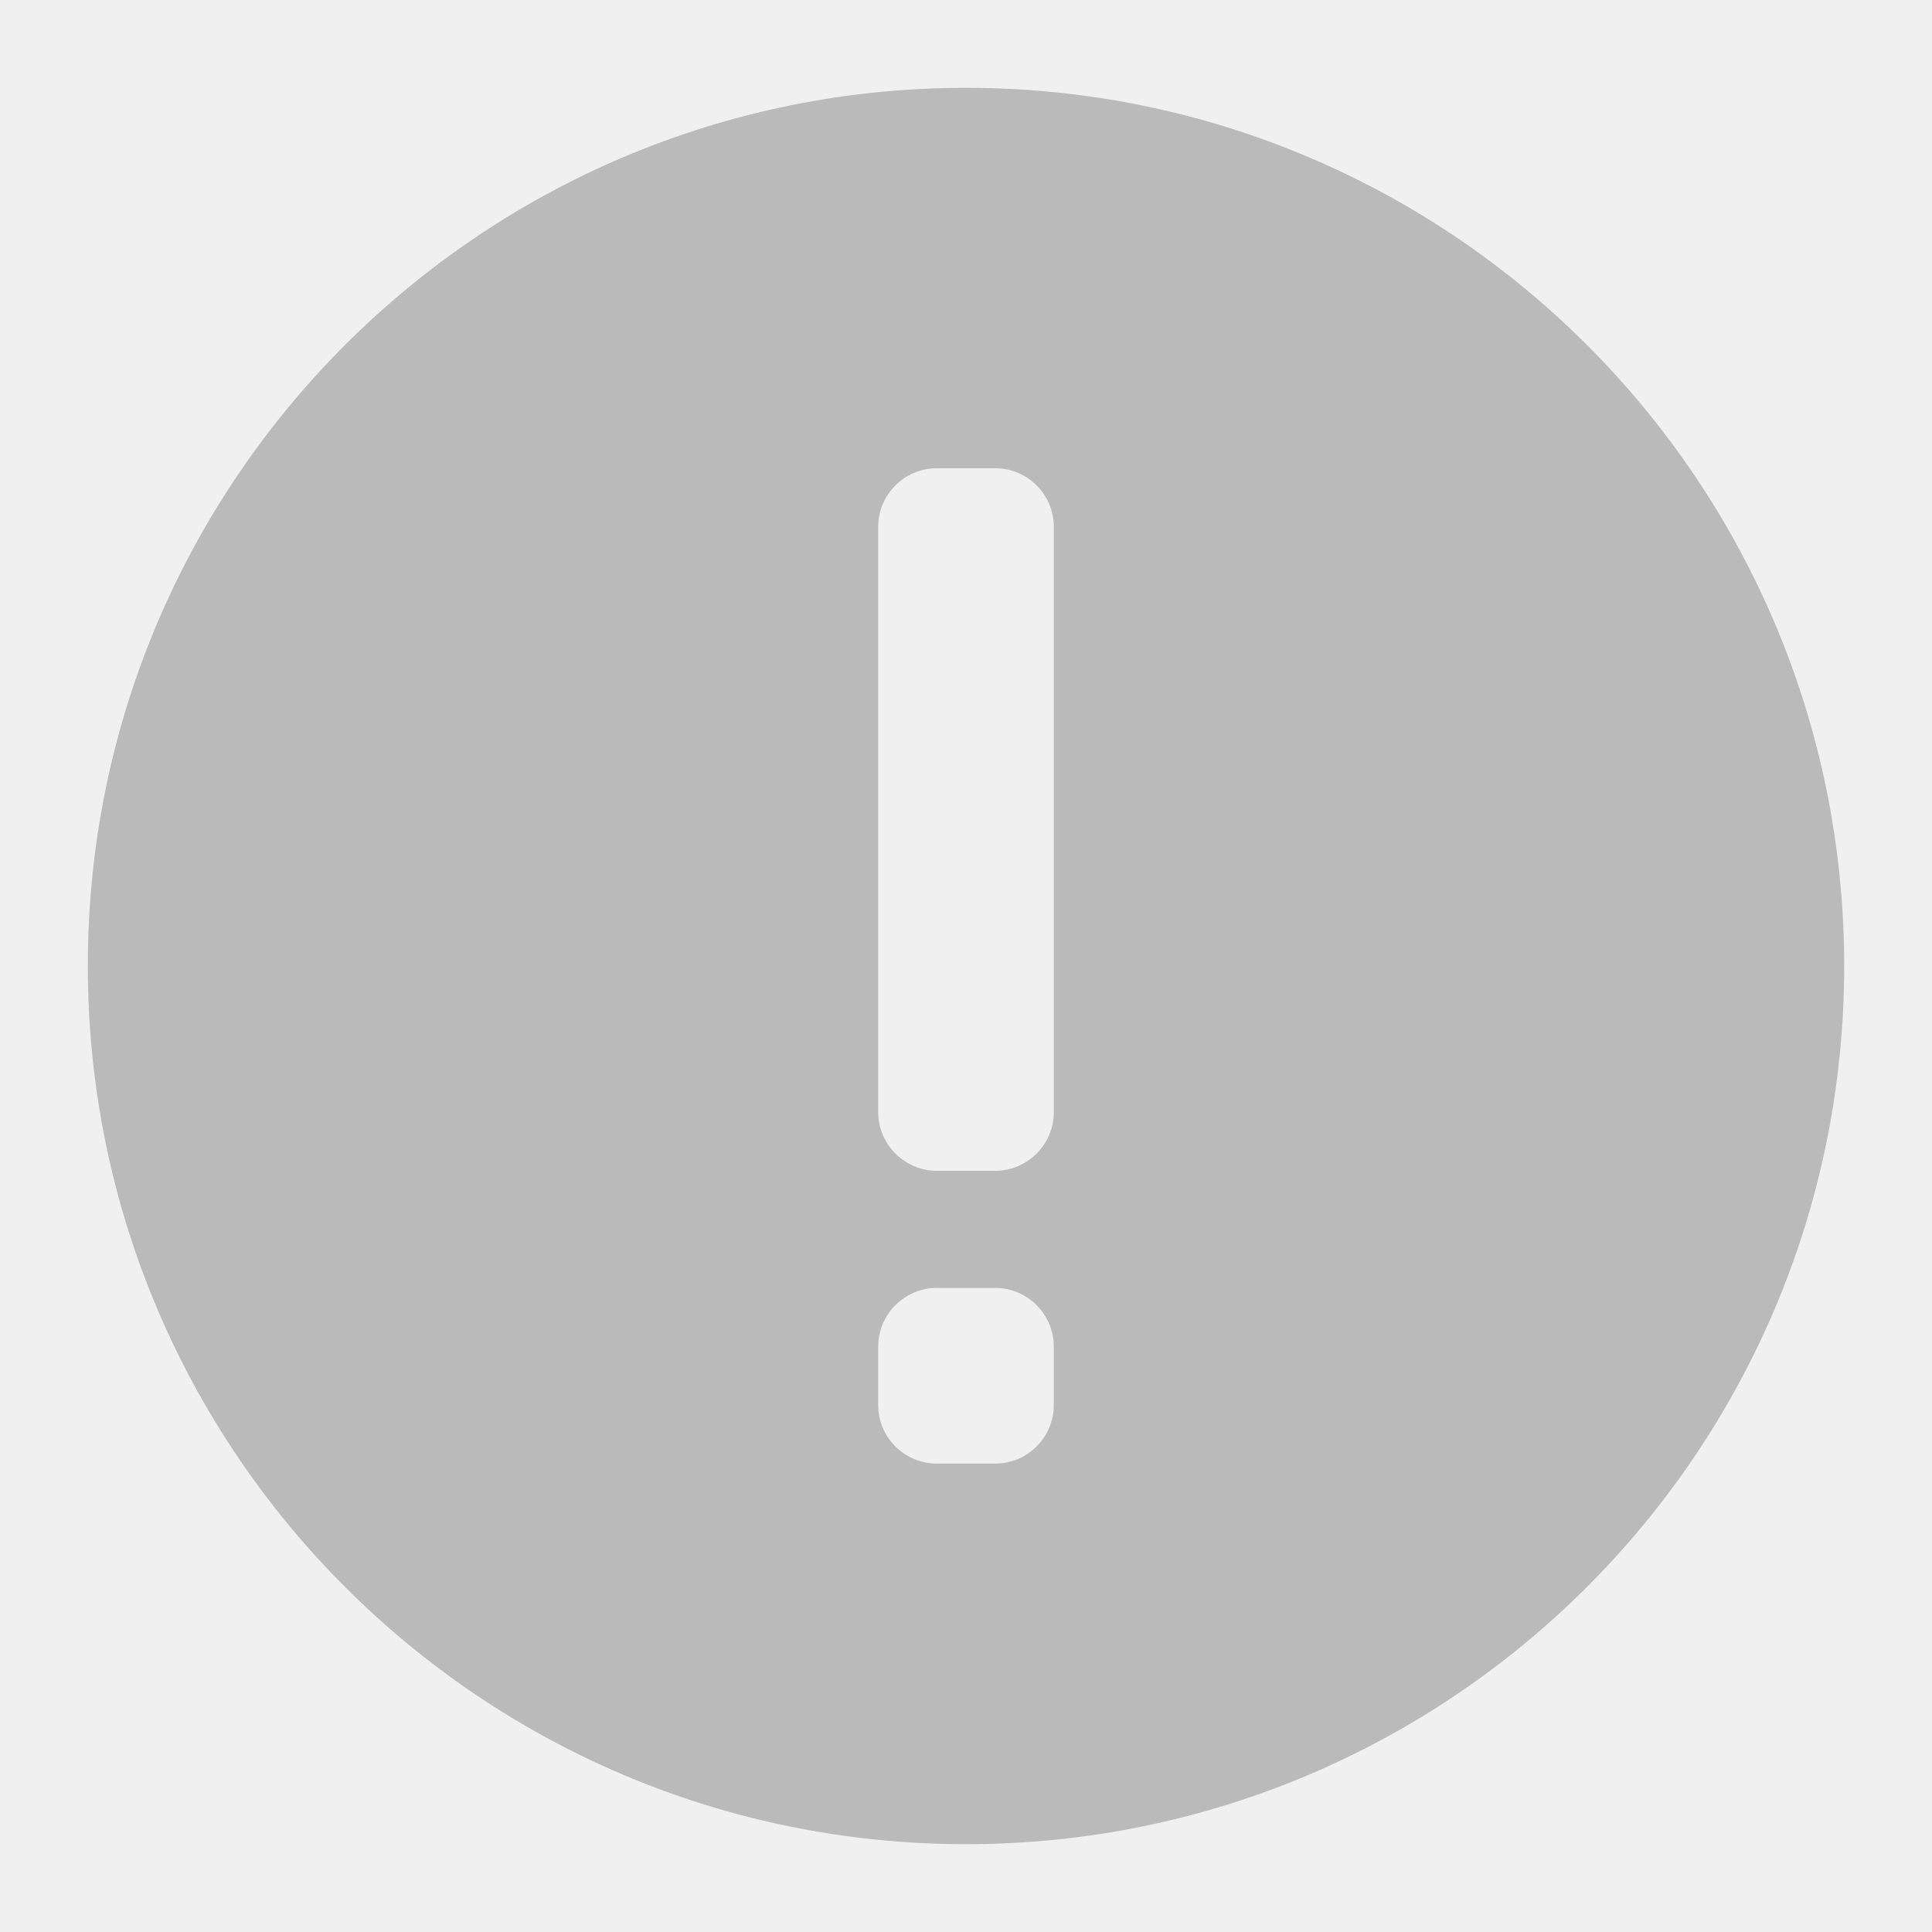
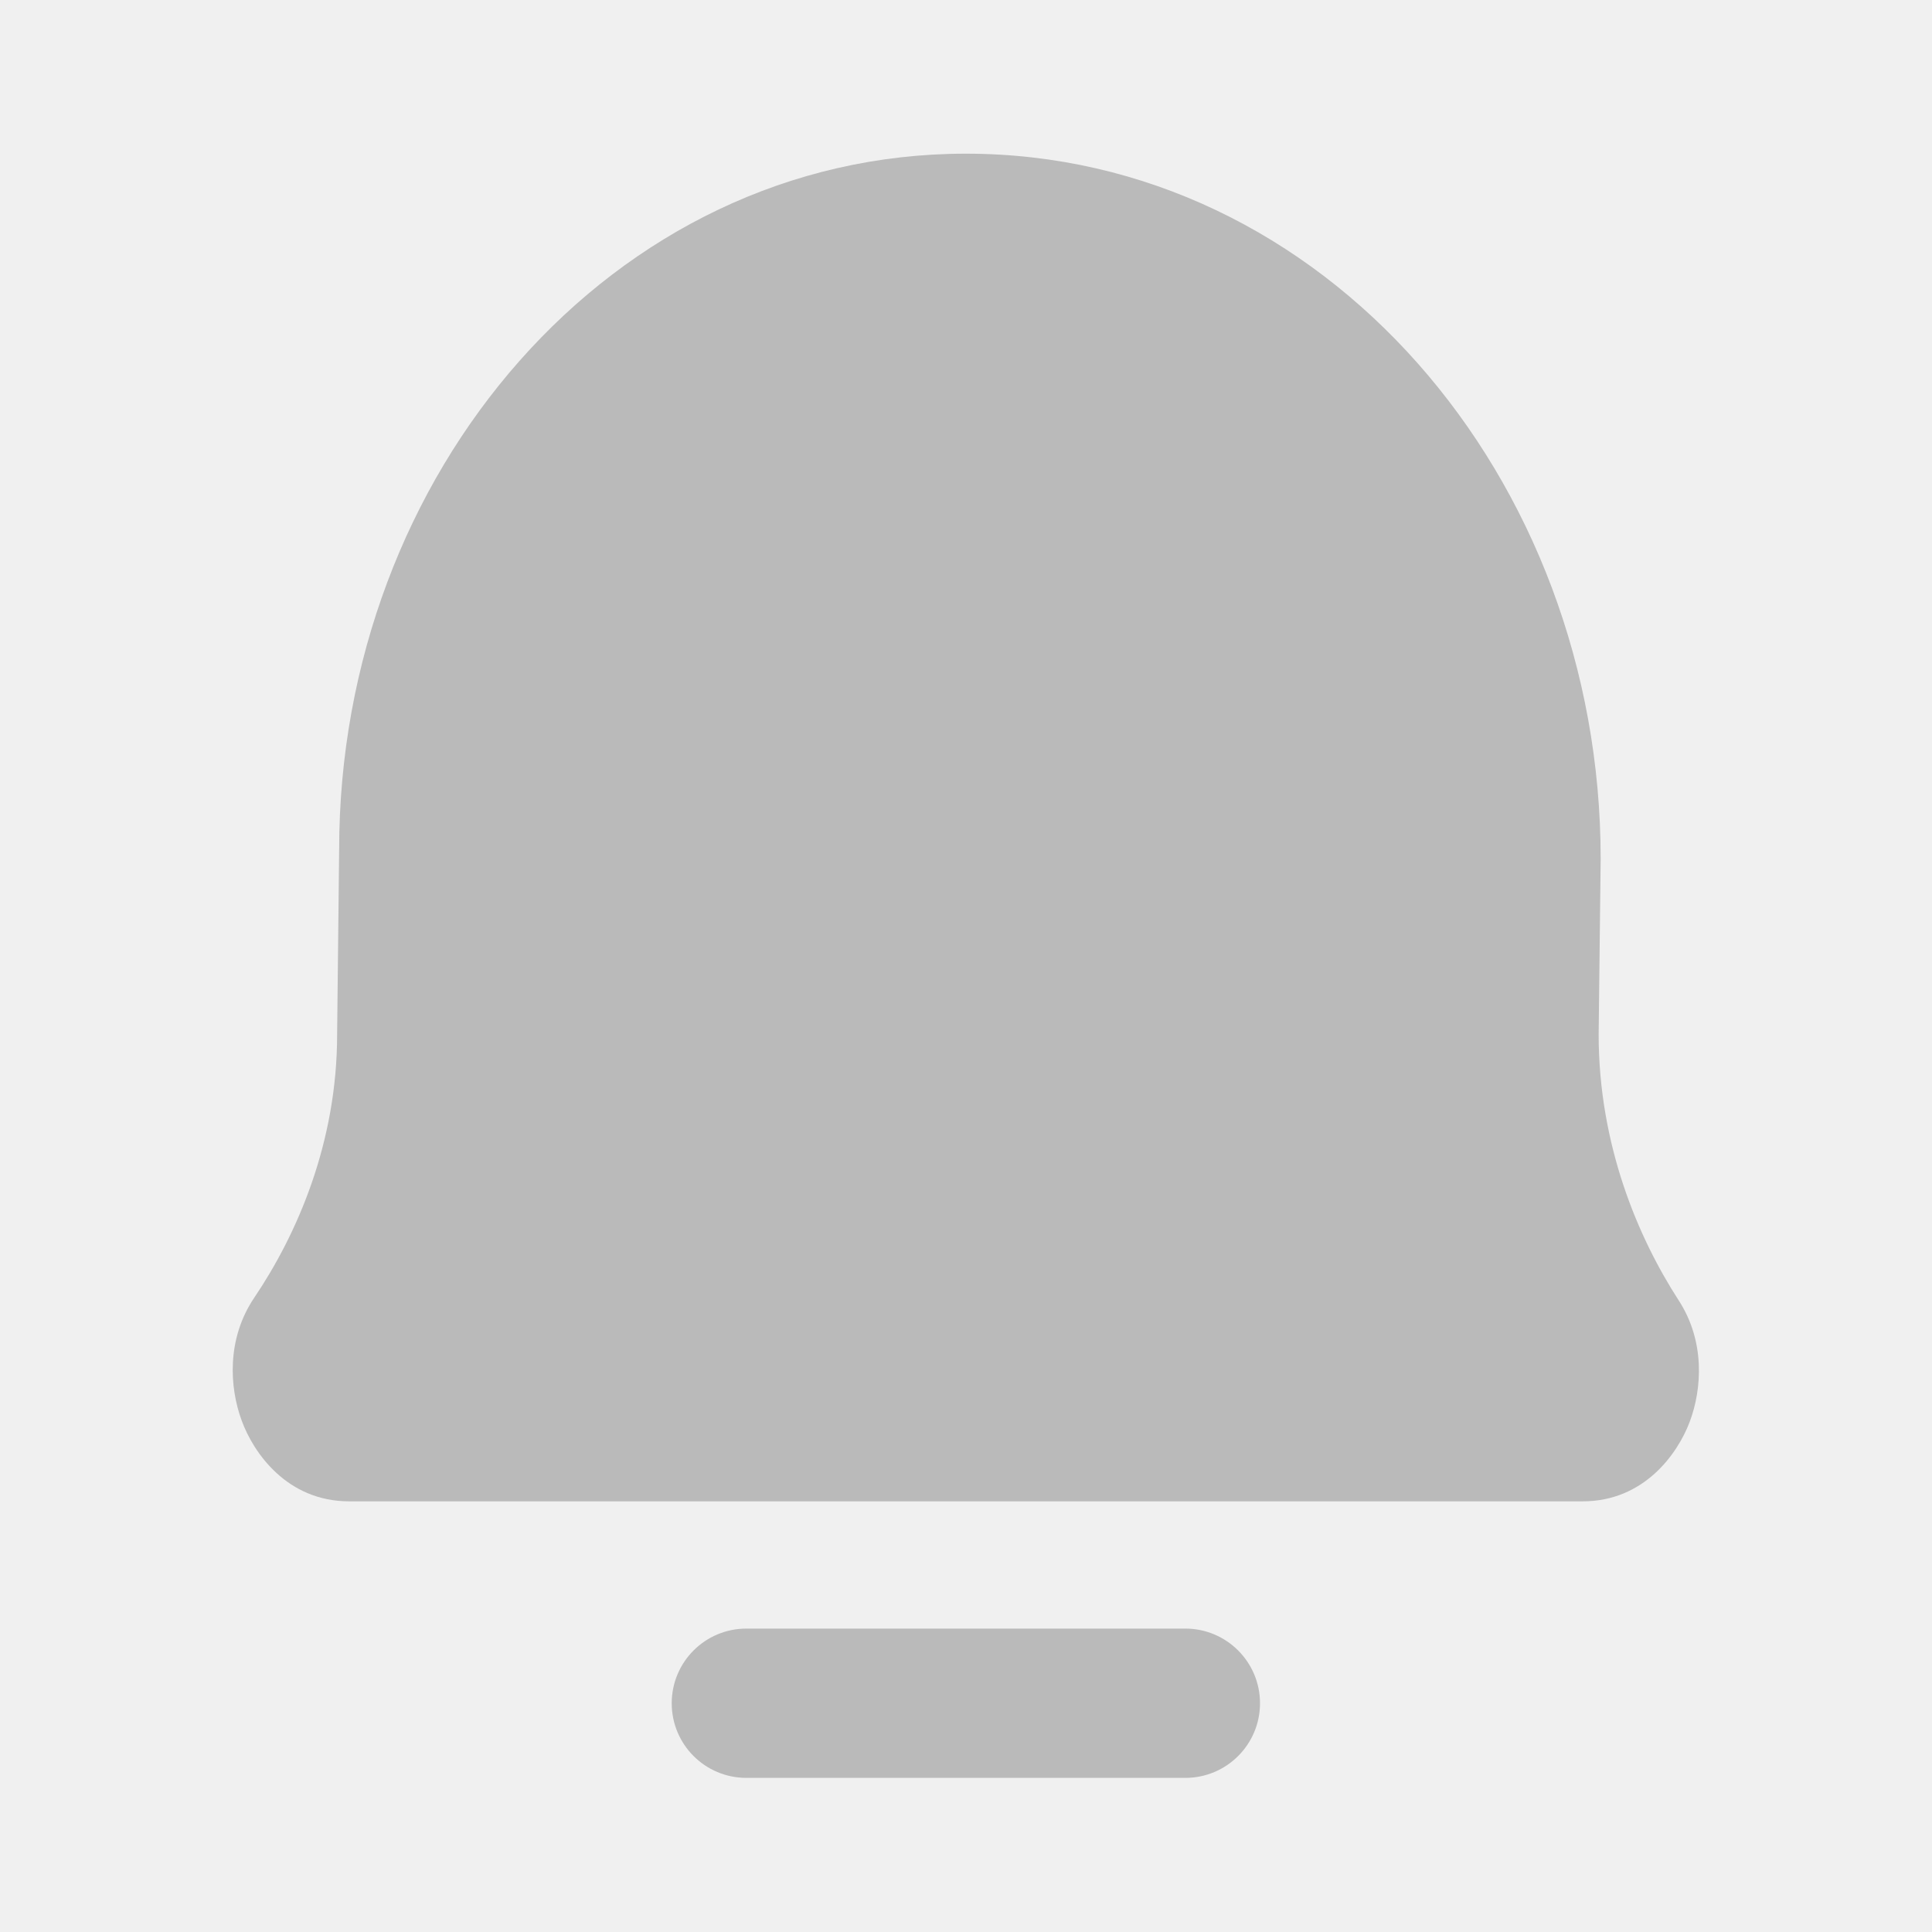
<svg xmlns="http://www.w3.org/2000/svg" width="22" height="22" viewBox="0 0 22 22" fill="none">
-   <path fill-rule="evenodd" clip-rule="evenodd" d="M12 12.665C12 13.031 11.7 13.332 11.334 13.332H10.666C10.301 13.332 10 13.031 10 12.665V5.998C10 5.632 10.301 5.332 10.666 5.332H11.334C11.7 5.332 12 5.632 12 5.998V12.665ZM12 16C12 16.367 11.7 16.666 11.334 16.666H10.666C10.301 16.666 10 16.367 10 16V15.334C10 14.967 10.301 14.666 10.666 14.666H11.334C11.7 14.666 12 14.967 12 15.334V16ZM11 1C5.476 1 1 5.476 1 11C1 16.522 5.476 21 11 21C16.524 21 21 16.522 21 11C21 5.476 16.524 1 11 1Z" fill="#BABABA" />
+   <g clip-path="url(#clip0_2287_35239)">
+     <path d="M3.976 16.246H18.022C18.412 16.246 18.633 15.627 18.403 15.272C17.871 14.45 17.354 13.238 17.354 11.777L17.377 9.778C17.377 5.814 14.521 2.6 10.998 2.6C7.526 2.6 4.712 5.767 4.712 9.674L4.689 11.777C4.689 13.228 4.154 14.433 3.599 15.255C3.36 15.609 3.581 16.246 3.976 16.246Z" fill="#BABABA" />
+     <path d="M3.599 15.255L2.894 14.779L2.894 14.779L3.599 15.255ZM4.689 11.777L3.839 11.768V11.777H4.689ZM4.712 9.674L5.562 9.683V9.674H4.712ZM18.403 15.272L19.117 14.81L19.117 14.81L18.403 15.272ZM17.354 11.777L16.504 11.767V11.777H17.354ZM17.377 9.778L18.227 9.788V9.778H17.377ZM8.499 18.545C8.029 18.545 7.649 18.926 7.649 19.395C7.649 19.865 8.029 20.245 8.499 20.245V18.545ZM13.498 20.245C13.967 20.245 14.348 19.865 14.348 19.395C14.348 18.926 13.967 18.545 13.498 18.545V20.245ZM3.599 15.255L4.303 15.73C4.927 14.807 5.539 13.439 5.539 11.777H4.689H3.839C3.839 13.017 3.38 14.059 2.894 14.779L3.599 15.255ZM4.689 11.777L5.539 11.786L5.562 9.683L4.712 9.674L3.862 9.665L3.839 11.768L4.689 11.777ZM18.403 15.272L19.117 14.81C18.651 14.09 18.204 13.036 18.204 11.777H17.354H16.504C16.504 13.44 17.092 14.81 17.69 15.734L18.403 15.272ZM17.354 11.777L18.204 11.787L18.227 9.788L17.377 9.778L16.527 9.768L16.504 11.767L17.354 11.777ZM17.377 9.778H18.227C18.227 5.441 15.082 1.75 10.998 1.75V2.6V3.45C13.96 3.45 16.527 6.186 16.527 9.778H17.377ZM18.022 16.246V17.096C18.72 17.096 19.102 16.557 19.24 16.193C19.384 15.811 19.415 15.27 19.117 14.81L18.403 15.272L17.69 15.734C17.652 15.675 17.647 15.63 17.647 15.617C17.646 15.604 17.648 15.597 17.65 15.591C17.651 15.588 17.665 15.552 17.715 15.507C17.773 15.456 17.879 15.396 18.022 15.396V16.246ZM4.712 9.674H5.562C5.562 6.139 8.087 3.45 10.998 3.45V2.6V1.75C6.965 1.75 3.862 5.395 3.862 9.674H4.712ZM3.976 16.246V15.396C4.121 15.396 4.229 15.459 4.285 15.509C4.335 15.554 4.347 15.589 4.348 15.591C4.349 15.595 4.351 15.599 4.35 15.611C4.349 15.624 4.344 15.671 4.303 15.73L3.599 15.255L2.894 14.779C2.582 15.242 2.61 15.791 2.752 16.176C2.885 16.541 3.267 17.096 3.976 17.096V16.246ZM18.022 16.246V15.396H3.976V16.246V17.096H18.022V16.246ZM8.499 19.395V20.245H13.498V19.395V18.545H8.499V19.395Z" fill="#BABABA" />
+   </g>
+   <defs>
+     <clipPath id="clip0_2287_35239">
+       <rect width="22" height="22" fill="white" />
+     </clipPath>
+   </defs>
</svg>
